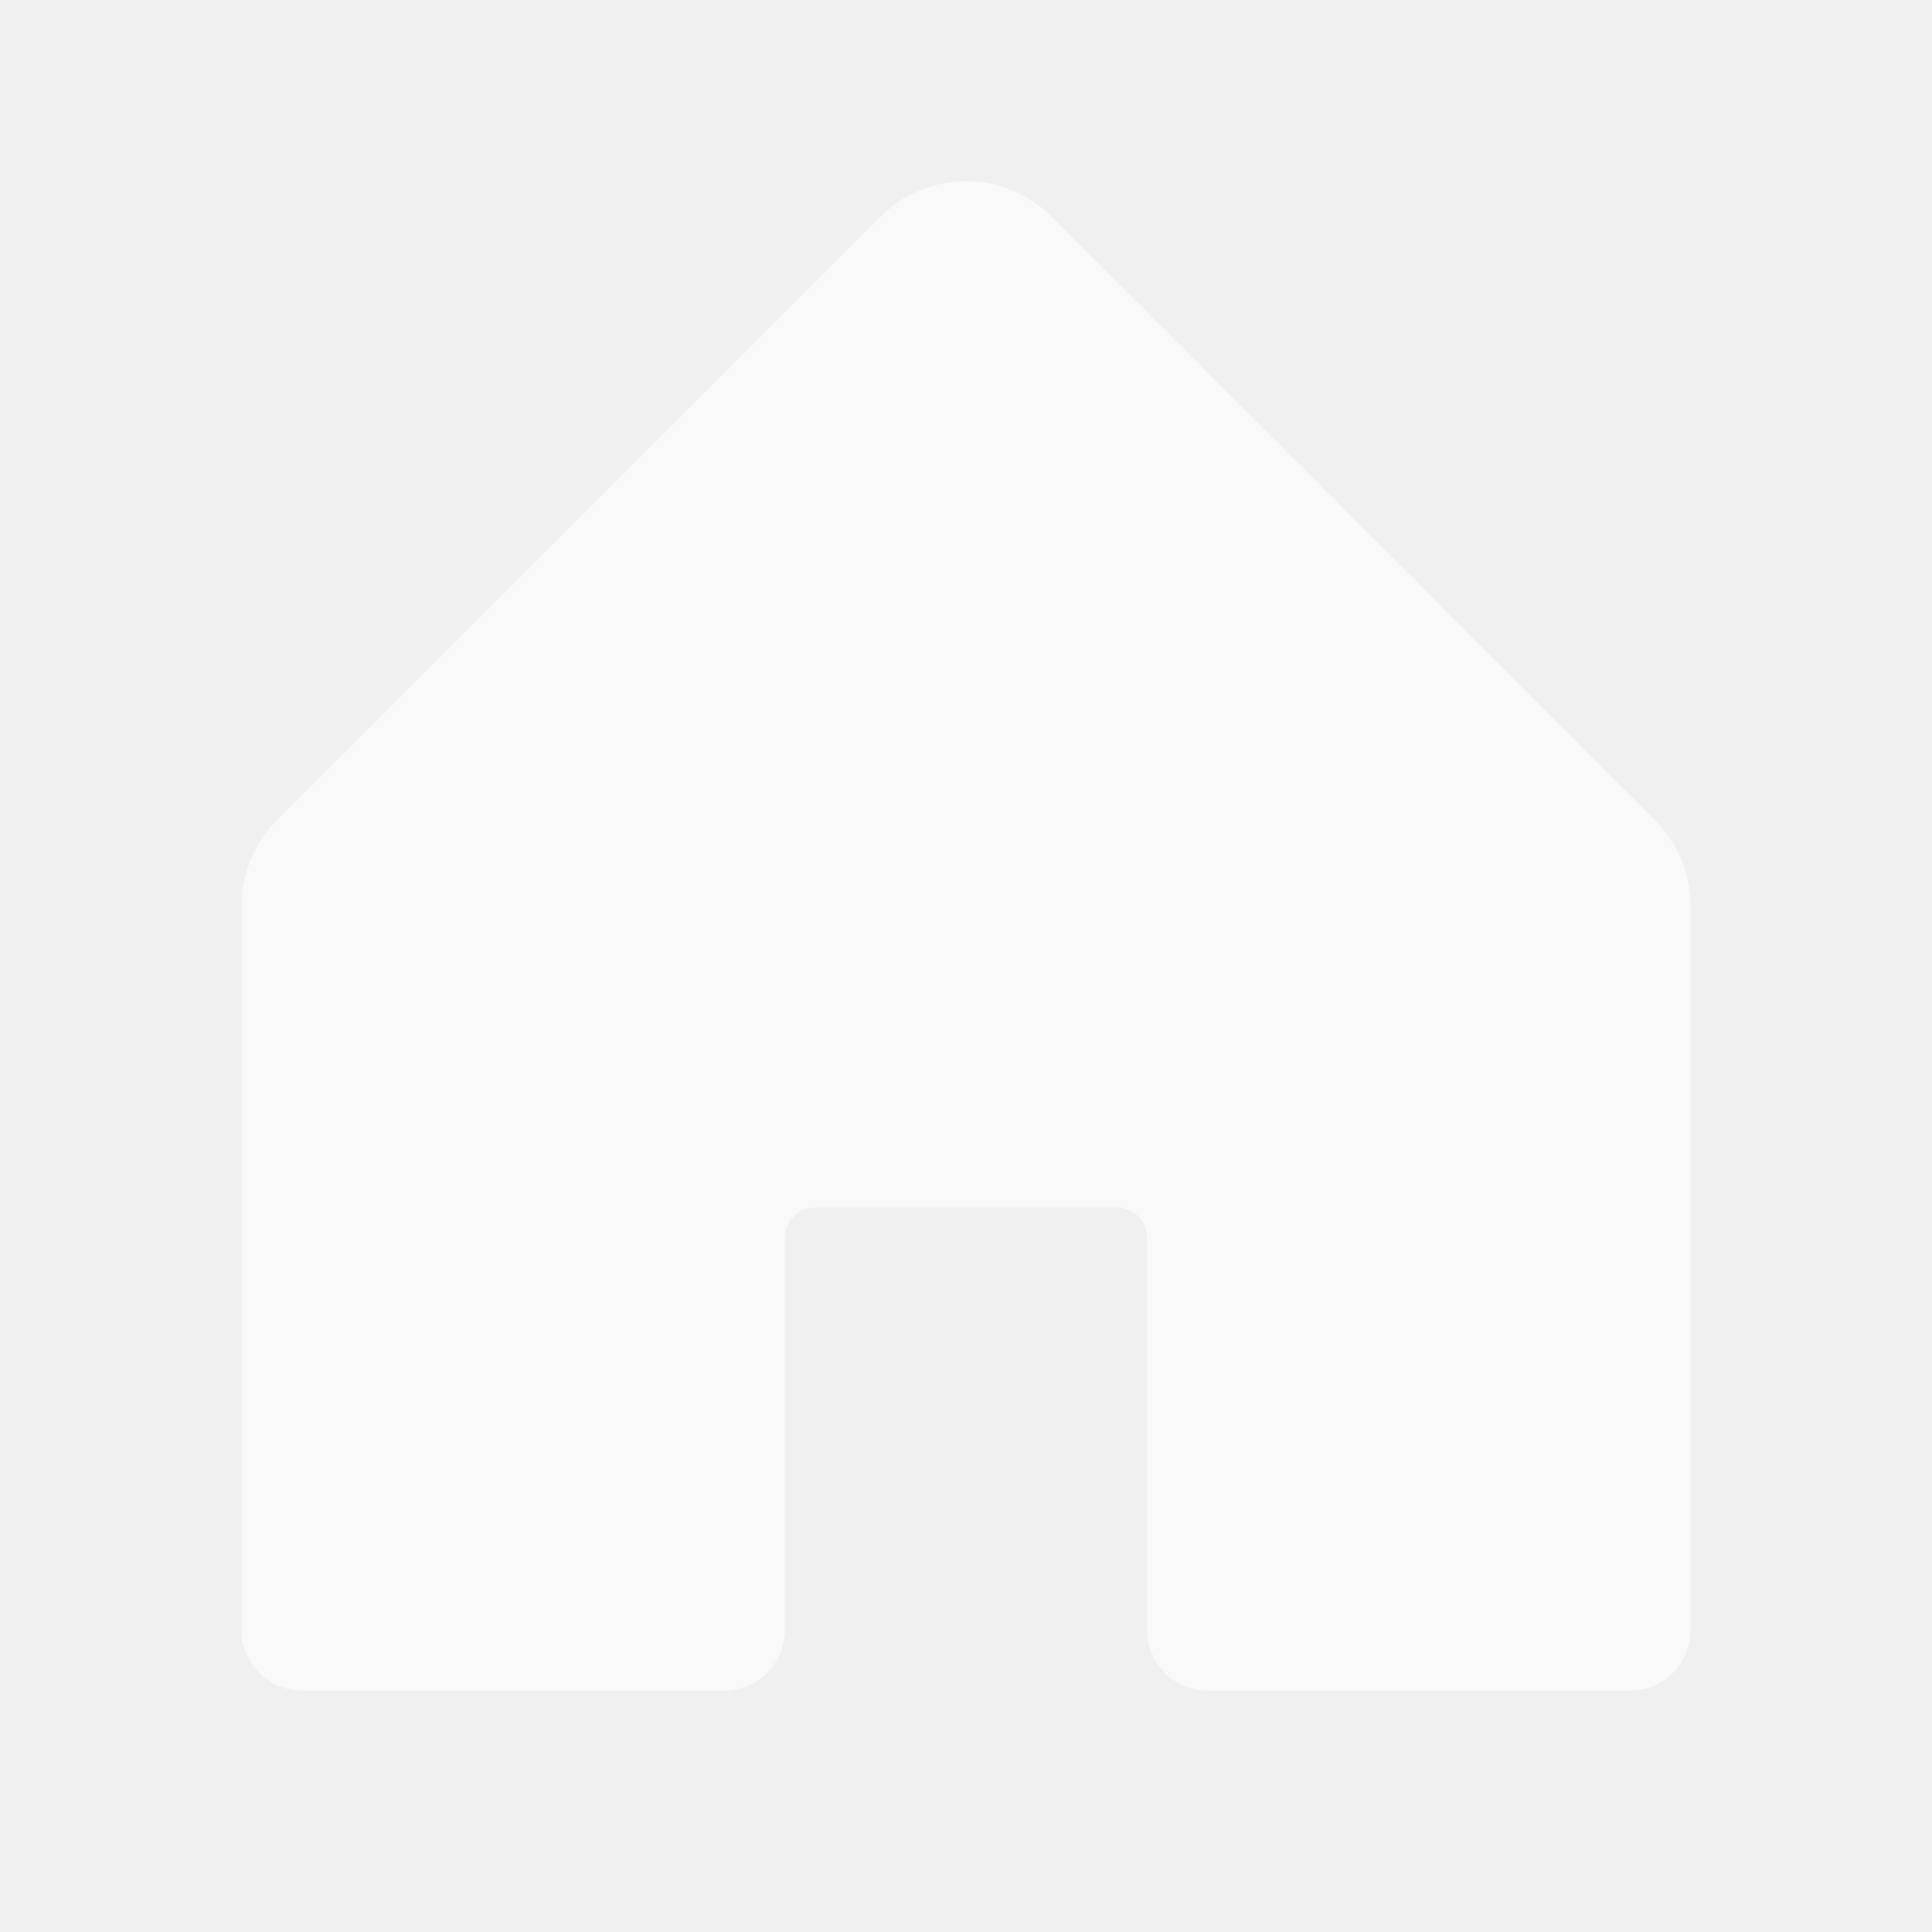
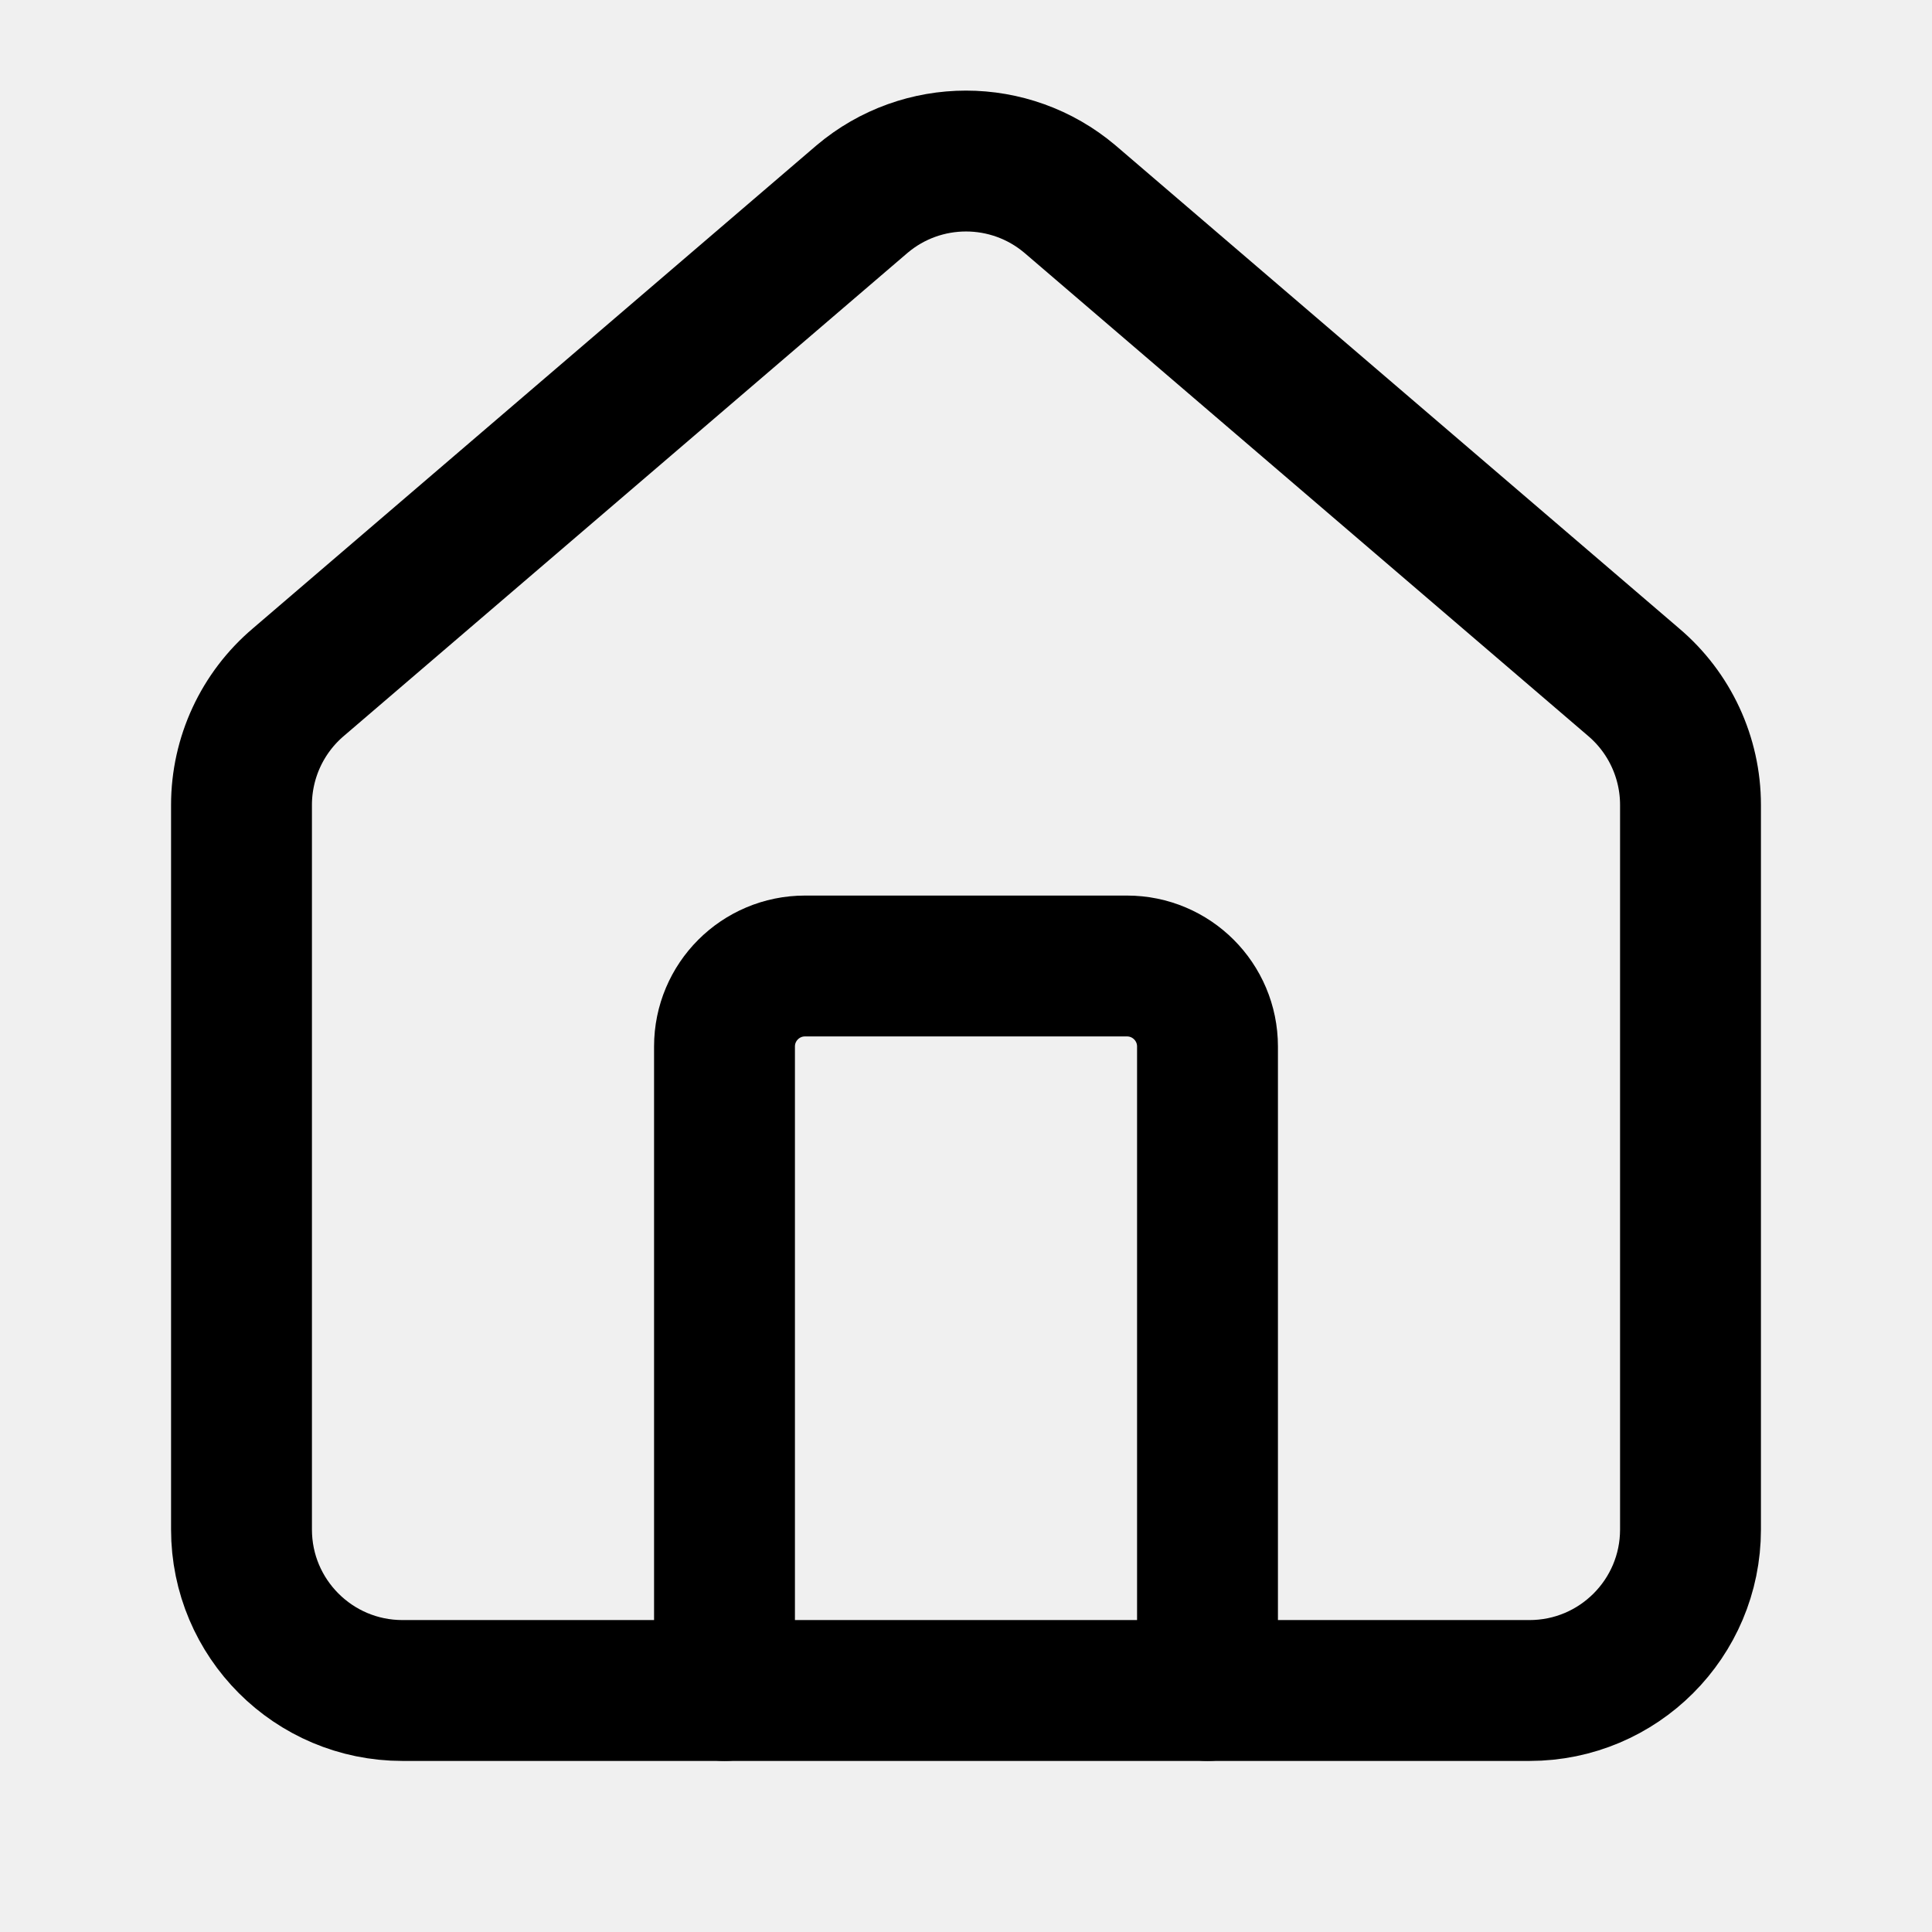
- <svg xmlns="http://www.w3.org/2000/svg" preserveAspectRatio="none" overflow="visible" style="display: block;" width="20.571" height="20.571" viewBox="0 0 20.571 20.571" fill="none">
-   <g id="home/house">
-     <path id="Vector" d="M18 9.643V17.357C18 17.528 17.932 17.691 17.812 17.812C17.691 17.932 17.528 18 17.357 18H12.857C12.687 18 12.523 17.932 12.403 17.812C12.282 17.691 12.214 17.528 12.214 17.357V13.179C12.214 13.093 12.18 13.012 12.12 12.951C12.06 12.891 11.978 12.857 11.893 12.857H8.679C8.593 12.857 8.512 12.891 8.451 12.951C8.391 13.012 8.357 13.093 8.357 13.179V17.357C8.357 17.528 8.289 17.691 8.169 17.812C8.048 17.932 7.885 18 7.714 18H3.214C3.044 18 2.88 17.932 2.76 17.812C2.639 17.691 2.571 17.528 2.571 17.357V9.643C2.572 9.302 2.707 8.975 2.948 8.734L9.377 2.305C9.618 2.065 9.945 1.929 10.286 1.929C10.627 1.929 10.954 2.065 11.195 2.305L17.623 8.734C17.864 8.975 18 9.302 18 9.643Z" fill="white" fill-opacity="0.6" />
-   </g>
+ <svg xmlns="http://www.w3.org/2000/svg" width="24" height="24" viewBox="0 0 24 24" fill="none" stroke="black" stroke-width="1.75" stroke-linecap="round" stroke-linejoin="round">
+   <path d="M15 21v-8a1 1 0 0 0-1-1h-4a1 1 0 0 0-1 1v8" />
+   <path d="M3 10a2 2 0 0 1 .709-1.528l7-5.999a2 2 0 0 1 2.582 0l7 5.999A2 2 0 0 1 21 10v9a2 2 0 0 1-2 2H5a2 2 0 0 1-2-2z" />
</svg>
